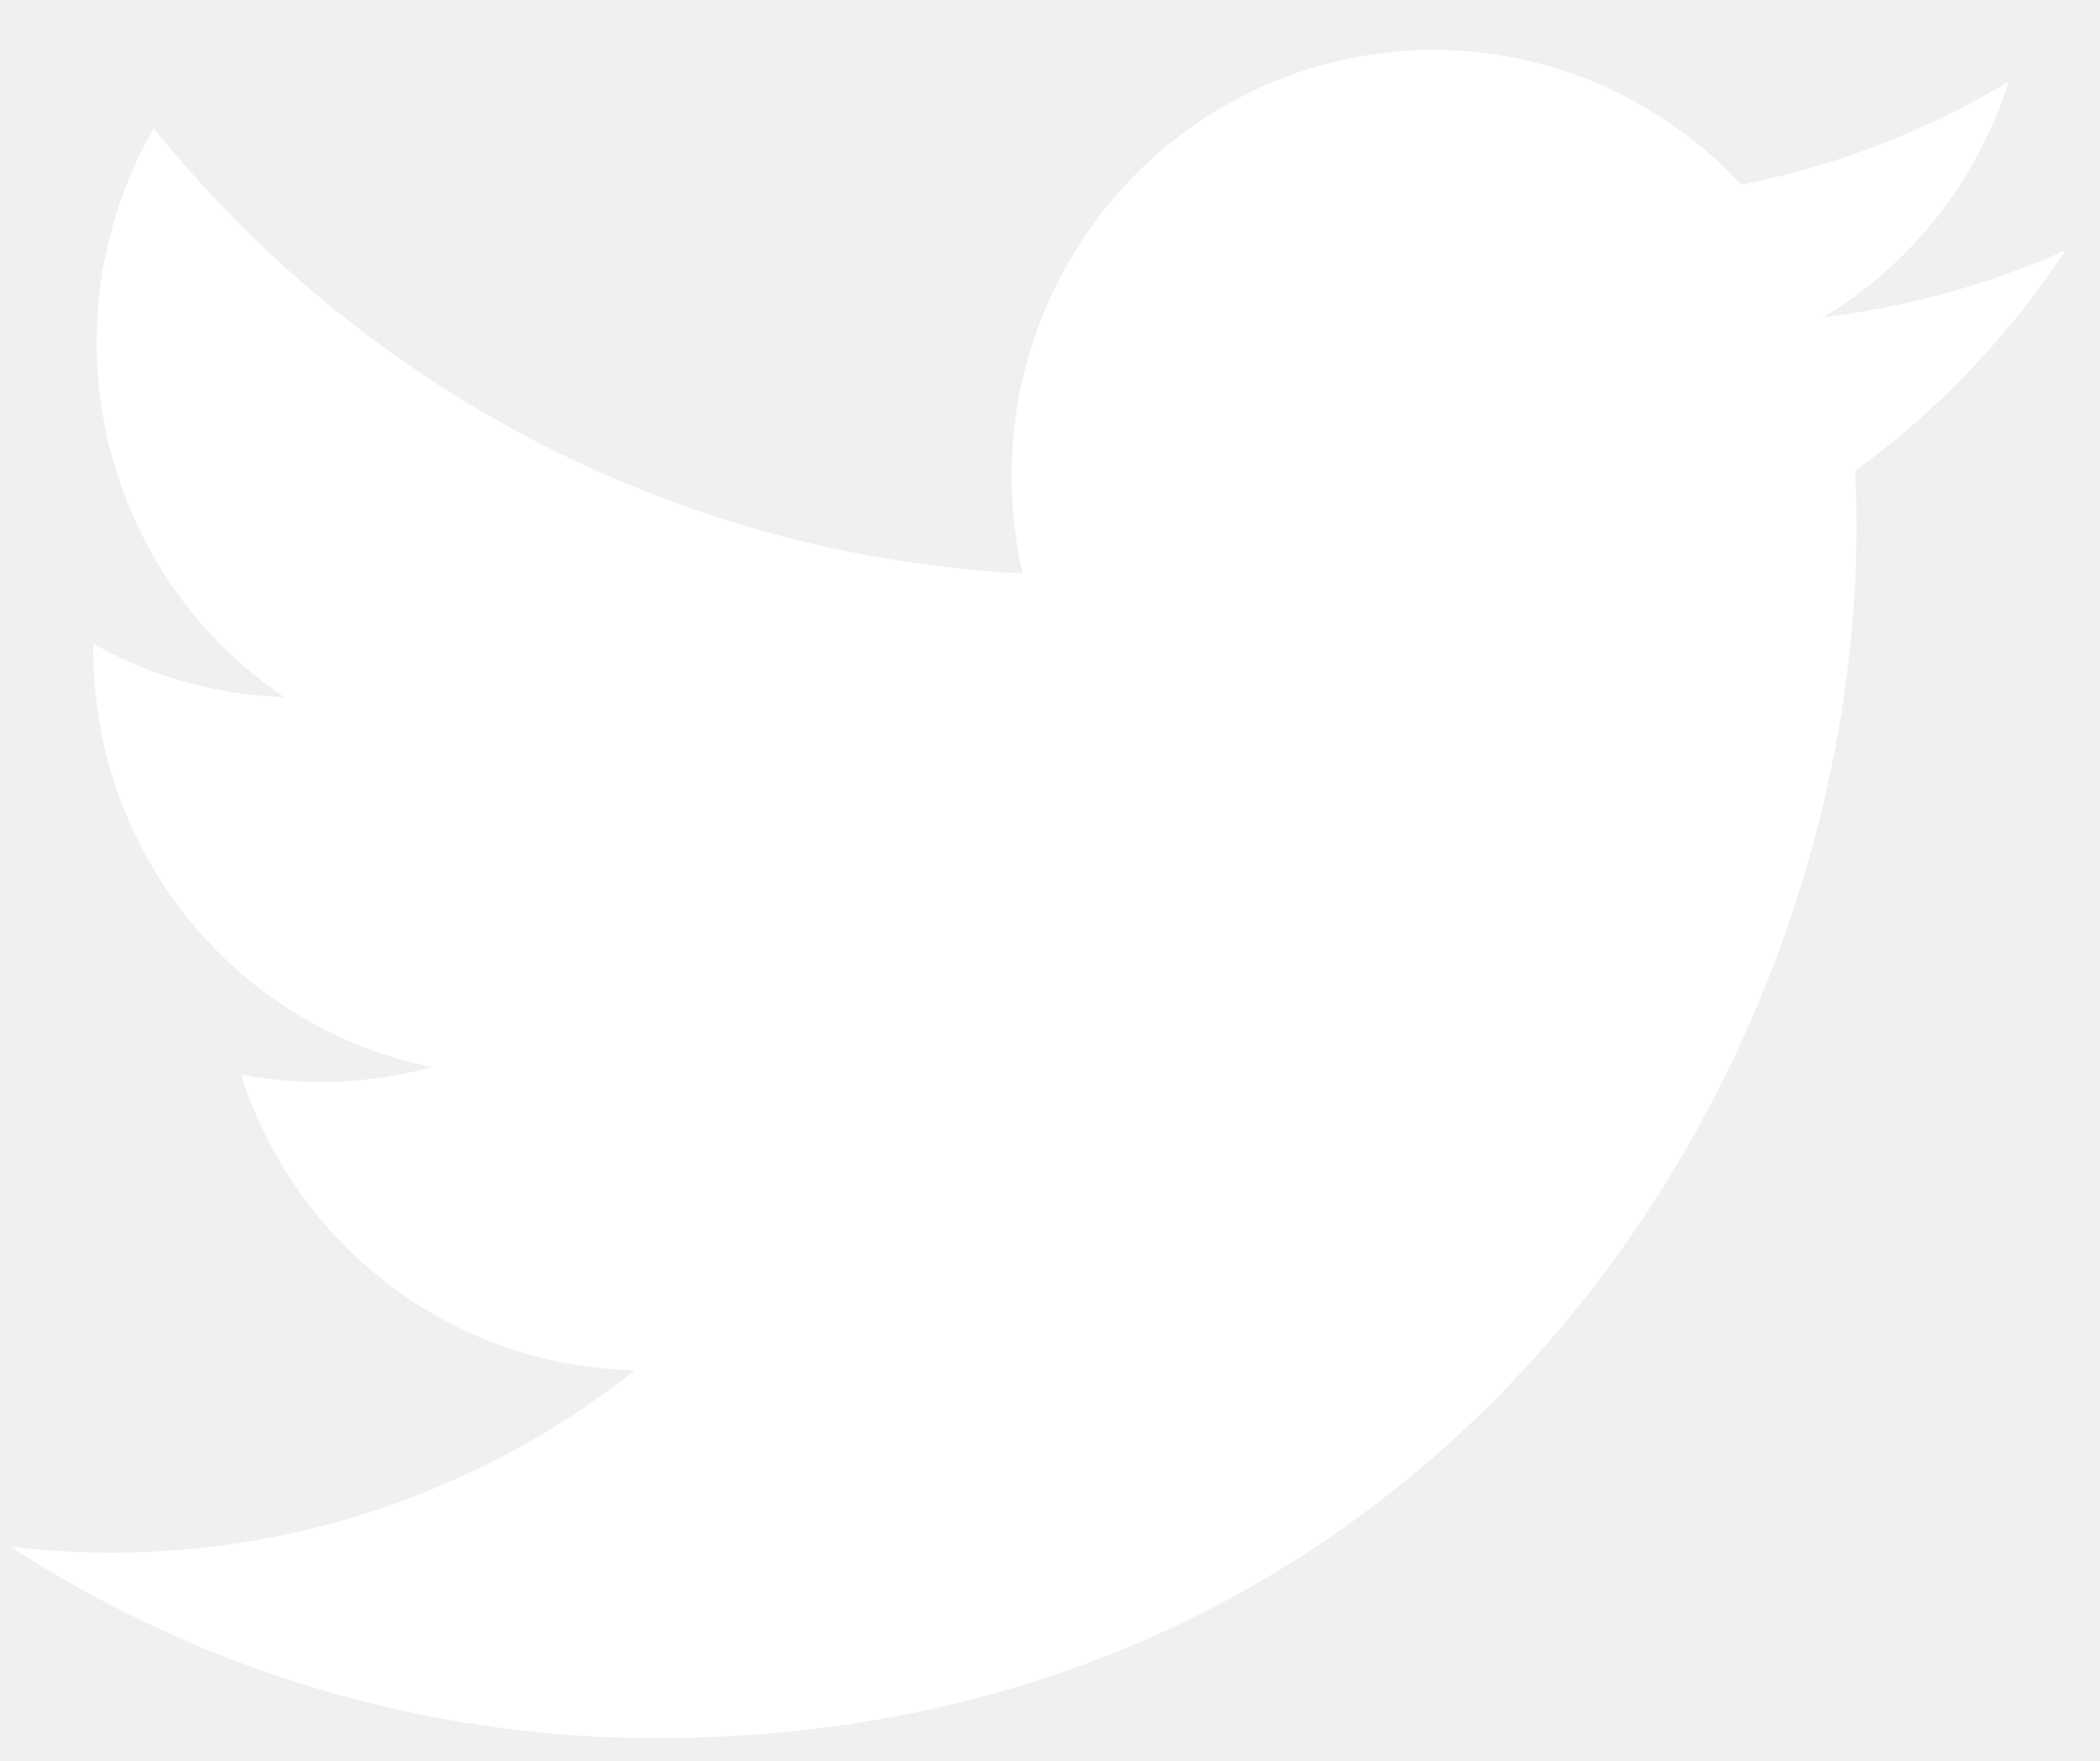
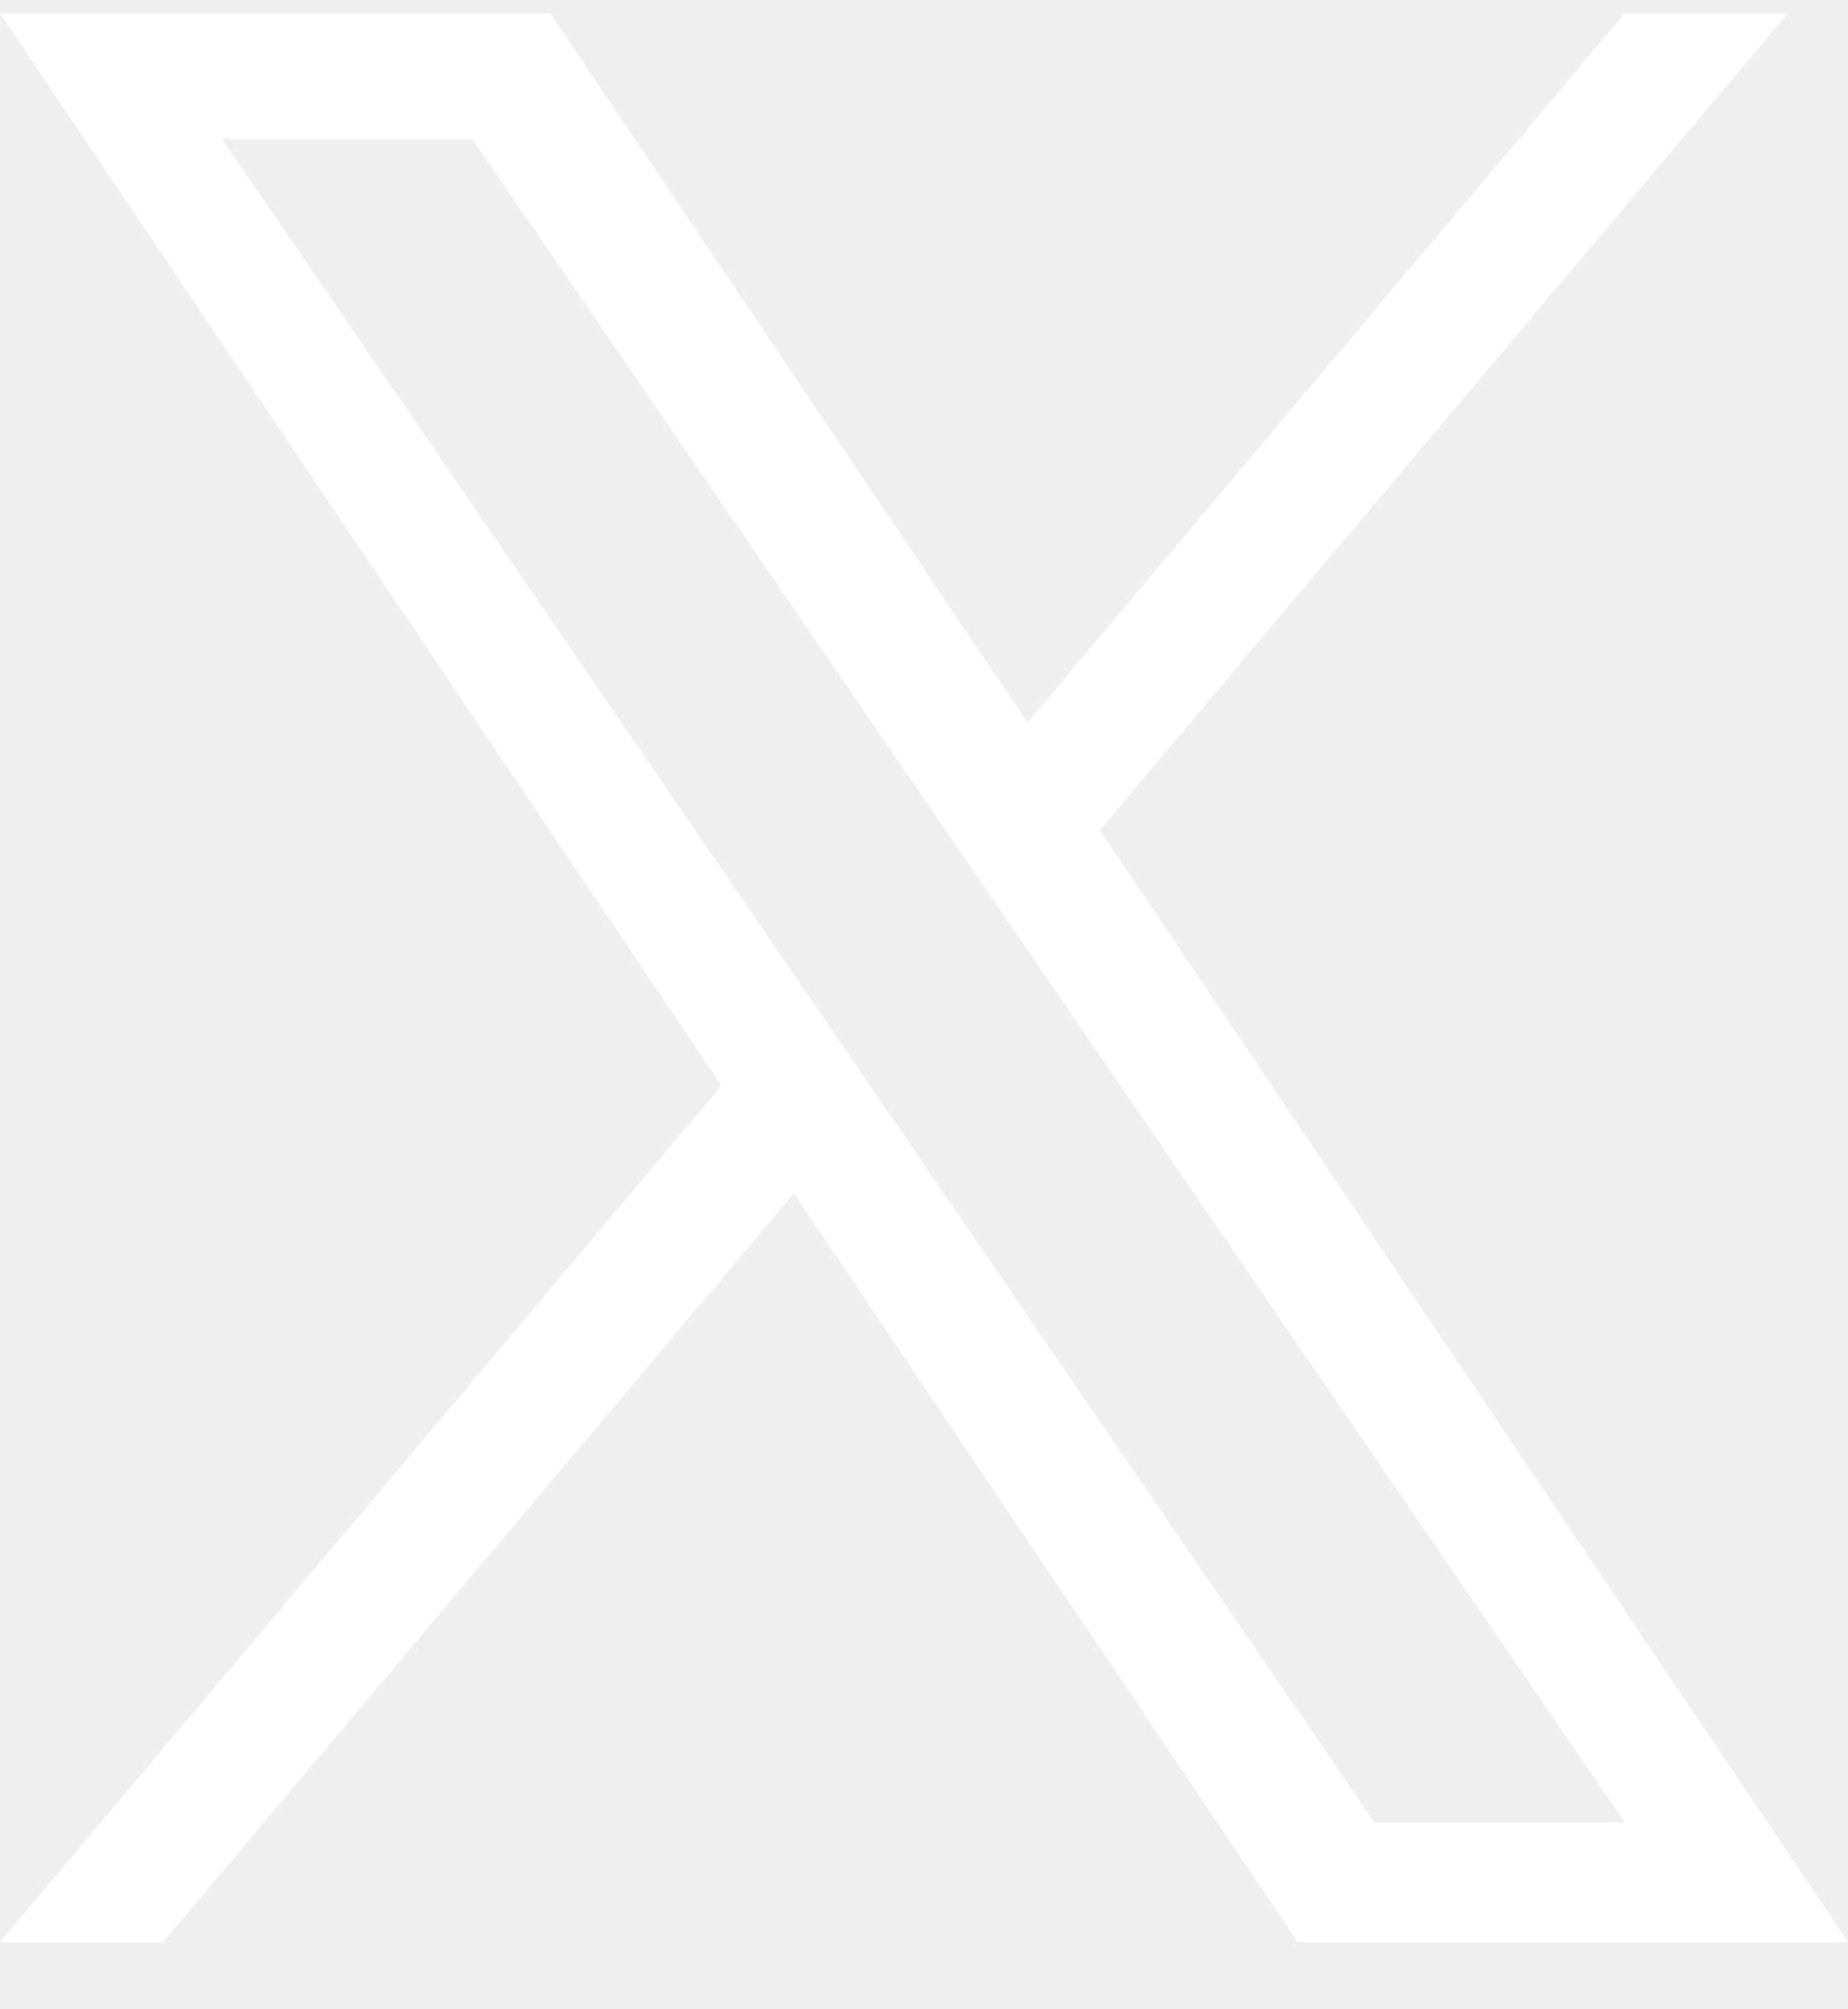
- <svg xmlns="http://www.w3.org/2000/svg" width="31" height="26" viewBox="0 0 31 26" fill="none">
-   <path d="M30.494 3.694C29.378 4.194 28.18 4.531 26.919 4.684C28.22 3.898 29.192 2.66 29.656 1.202C28.434 1.936 27.098 2.452 25.704 2.728C24.766 1.717 23.525 1.046 22.172 0.821C20.818 0.595 19.43 0.828 18.221 1.482C17.012 2.136 16.05 3.176 15.486 4.439C14.921 5.702 14.784 7.118 15.098 8.468C12.623 8.342 10.202 7.692 7.992 6.56C5.782 5.427 3.832 3.837 2.269 1.894C1.734 2.826 1.427 3.906 1.427 5.057C1.426 6.092 1.679 7.112 2.162 8.026C2.644 8.94 3.343 9.719 4.195 10.294C3.207 10.262 2.24 9.992 1.376 9.506V9.588C1.376 11.04 1.873 12.448 2.783 13.573C3.693 14.697 4.96 15.469 6.369 15.757C5.452 16.007 4.491 16.044 3.558 15.865C3.955 17.115 4.73 18.208 5.772 18.991C6.815 19.774 8.074 20.208 9.373 20.232C7.168 21.982 4.445 22.93 1.642 22.926C1.145 22.926 0.649 22.897 0.156 22.838C3.001 24.688 6.313 25.669 9.696 25.665C21.146 25.665 27.406 16.079 27.406 7.766C27.406 7.496 27.399 7.223 27.387 6.953C28.605 6.063 29.656 4.961 30.491 3.698L30.494 3.694Z" fill="white" />
+ <svg xmlns="http://www.w3.org/2000/svg" width="23" height="25" viewBox="0 0 23 25" fill="none">
+   <path d="M13.688 10.33L22.25 0.167H20.221L12.787 8.991L6.849 0.167H0L8.979 13.511L0 24.168H2.029L9.88 14.849L16.151 24.168H23L13.688 10.33H13.688ZM2.76 1.727H5.877L20.222 22.679H17.106L2.76 1.727Z" fill="white" />
</svg>
